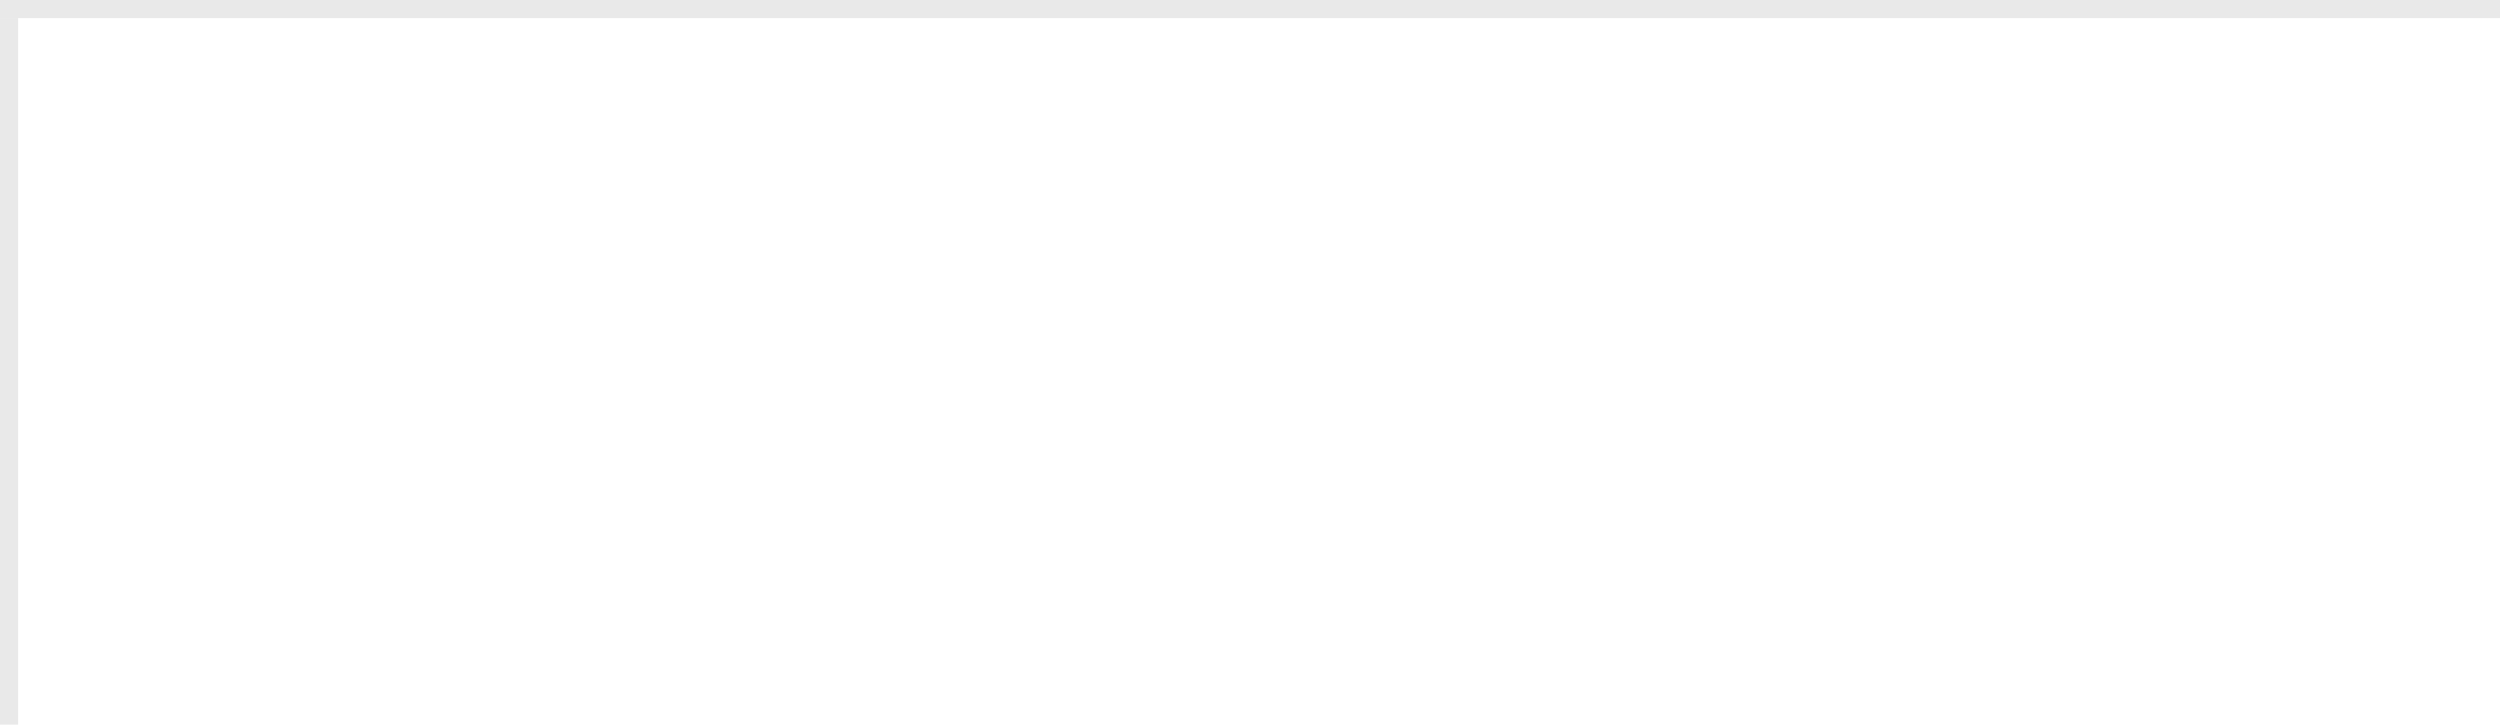
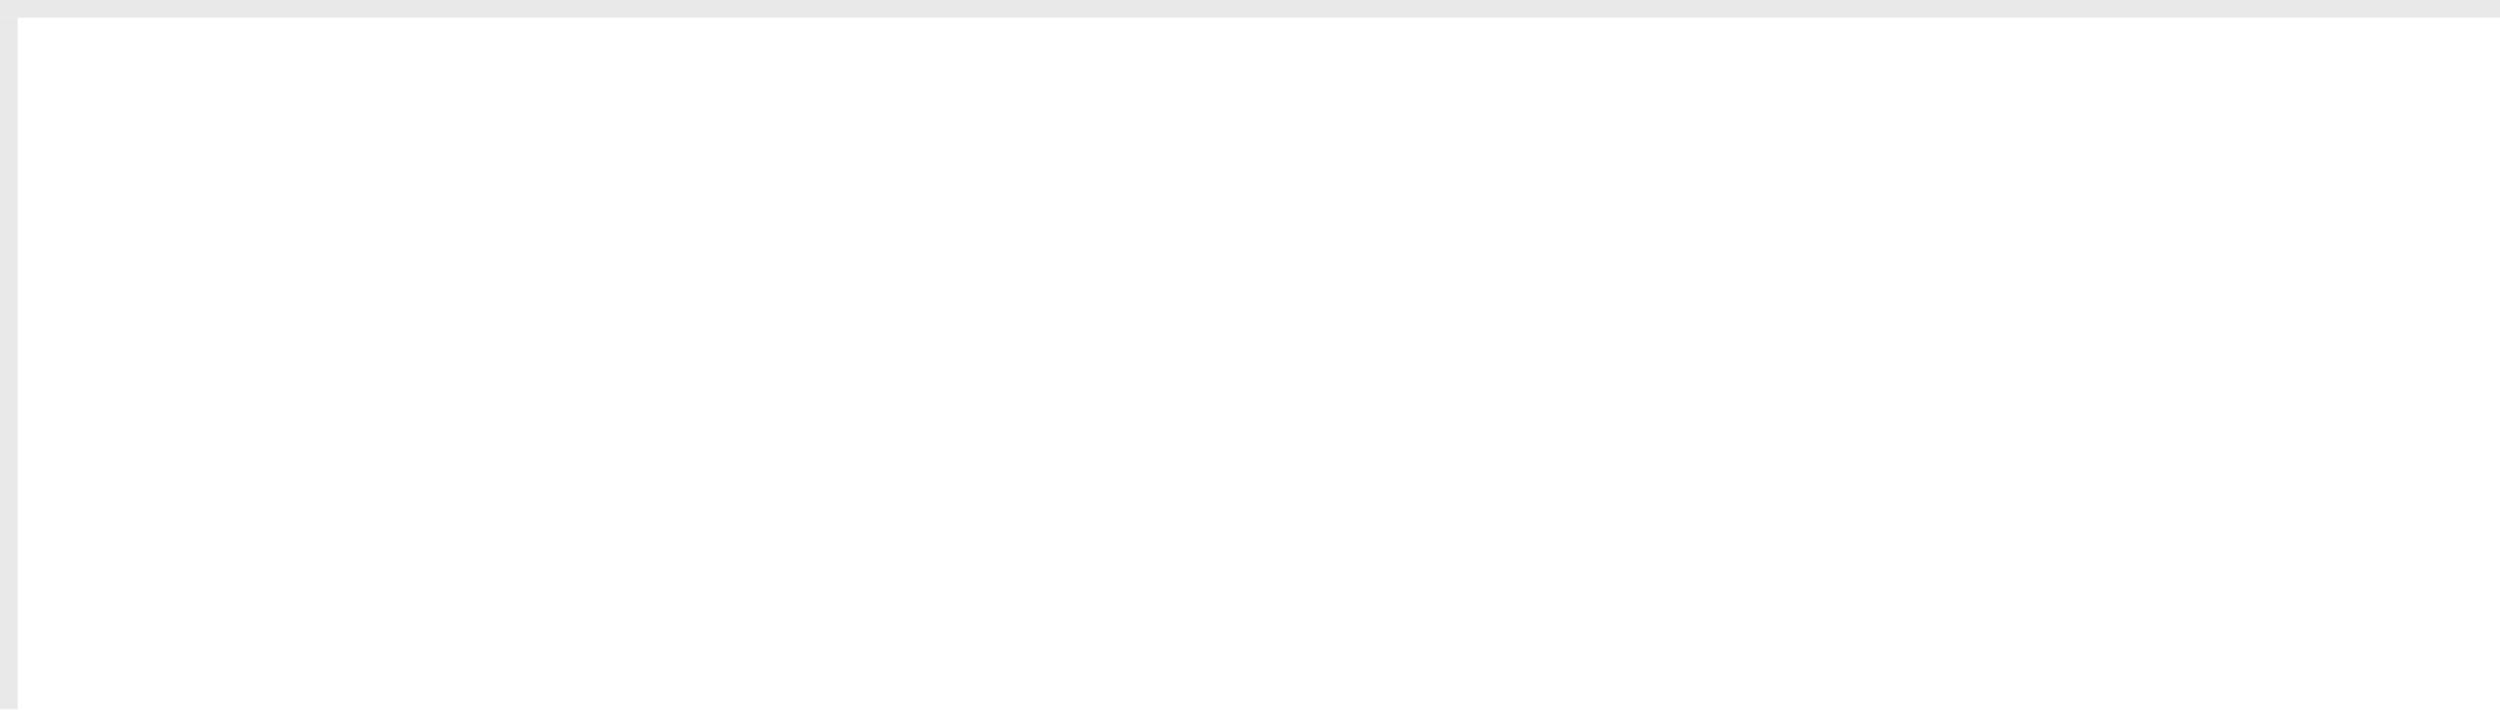
- <svg xmlns="http://www.w3.org/2000/svg" version="1.1" width="138px" height="40px" viewBox="1930 40 138 40">
-   <path d="M 1 1  L 138 1  L 138 40  L 1 40  L 1 1  Z " fill-rule="nonzero" fill="rgba(255, 255, 255, 1)" stroke="none" transform="matrix(1 0 0 1 1930 40 )" class="fill" />
-   <path d="M 0.5 1  L 0.5 40  " stroke-width="1" stroke-dasharray="0" stroke="rgba(233, 233, 233, 1)" fill="none" transform="matrix(1 0 0 1 1930 40 )" class="stroke" />
-   <path d="M 0 0.5  L 138 0.5  " stroke-width="1" stroke-dasharray="0" stroke="rgba(233, 233, 233, 1)" fill="none" transform="matrix(1 0 0 1 1930 40 )" class="stroke" />
+ <svg xmlns="http://www.w3.org/2000/svg" version="1.1" width="141px" height="40px" viewBox="2523 40 141 40">
+   <path d="M 1 1  L 141 1  L 141 40  L 1 40  L 1 1  Z " fill-rule="nonzero" fill="rgba(255, 255, 255, 1)" stroke="none" transform="matrix(1 0 0 1 2523 40 )" class="fill" />
+   <path d="M 0.5 1  L 0.5 40  " stroke-width="1" stroke-dasharray="0" stroke="rgba(233, 233, 233, 1)" fill="none" transform="matrix(1 0 0 1 2523 40 )" class="stroke" />
+   <path d="M 0 0.5  L 141 0.5  " stroke-width="1" stroke-dasharray="0" stroke="rgba(233, 233, 233, 1)" fill="none" transform="matrix(1 0 0 1 2523 40 )" class="stroke" />
</svg>
